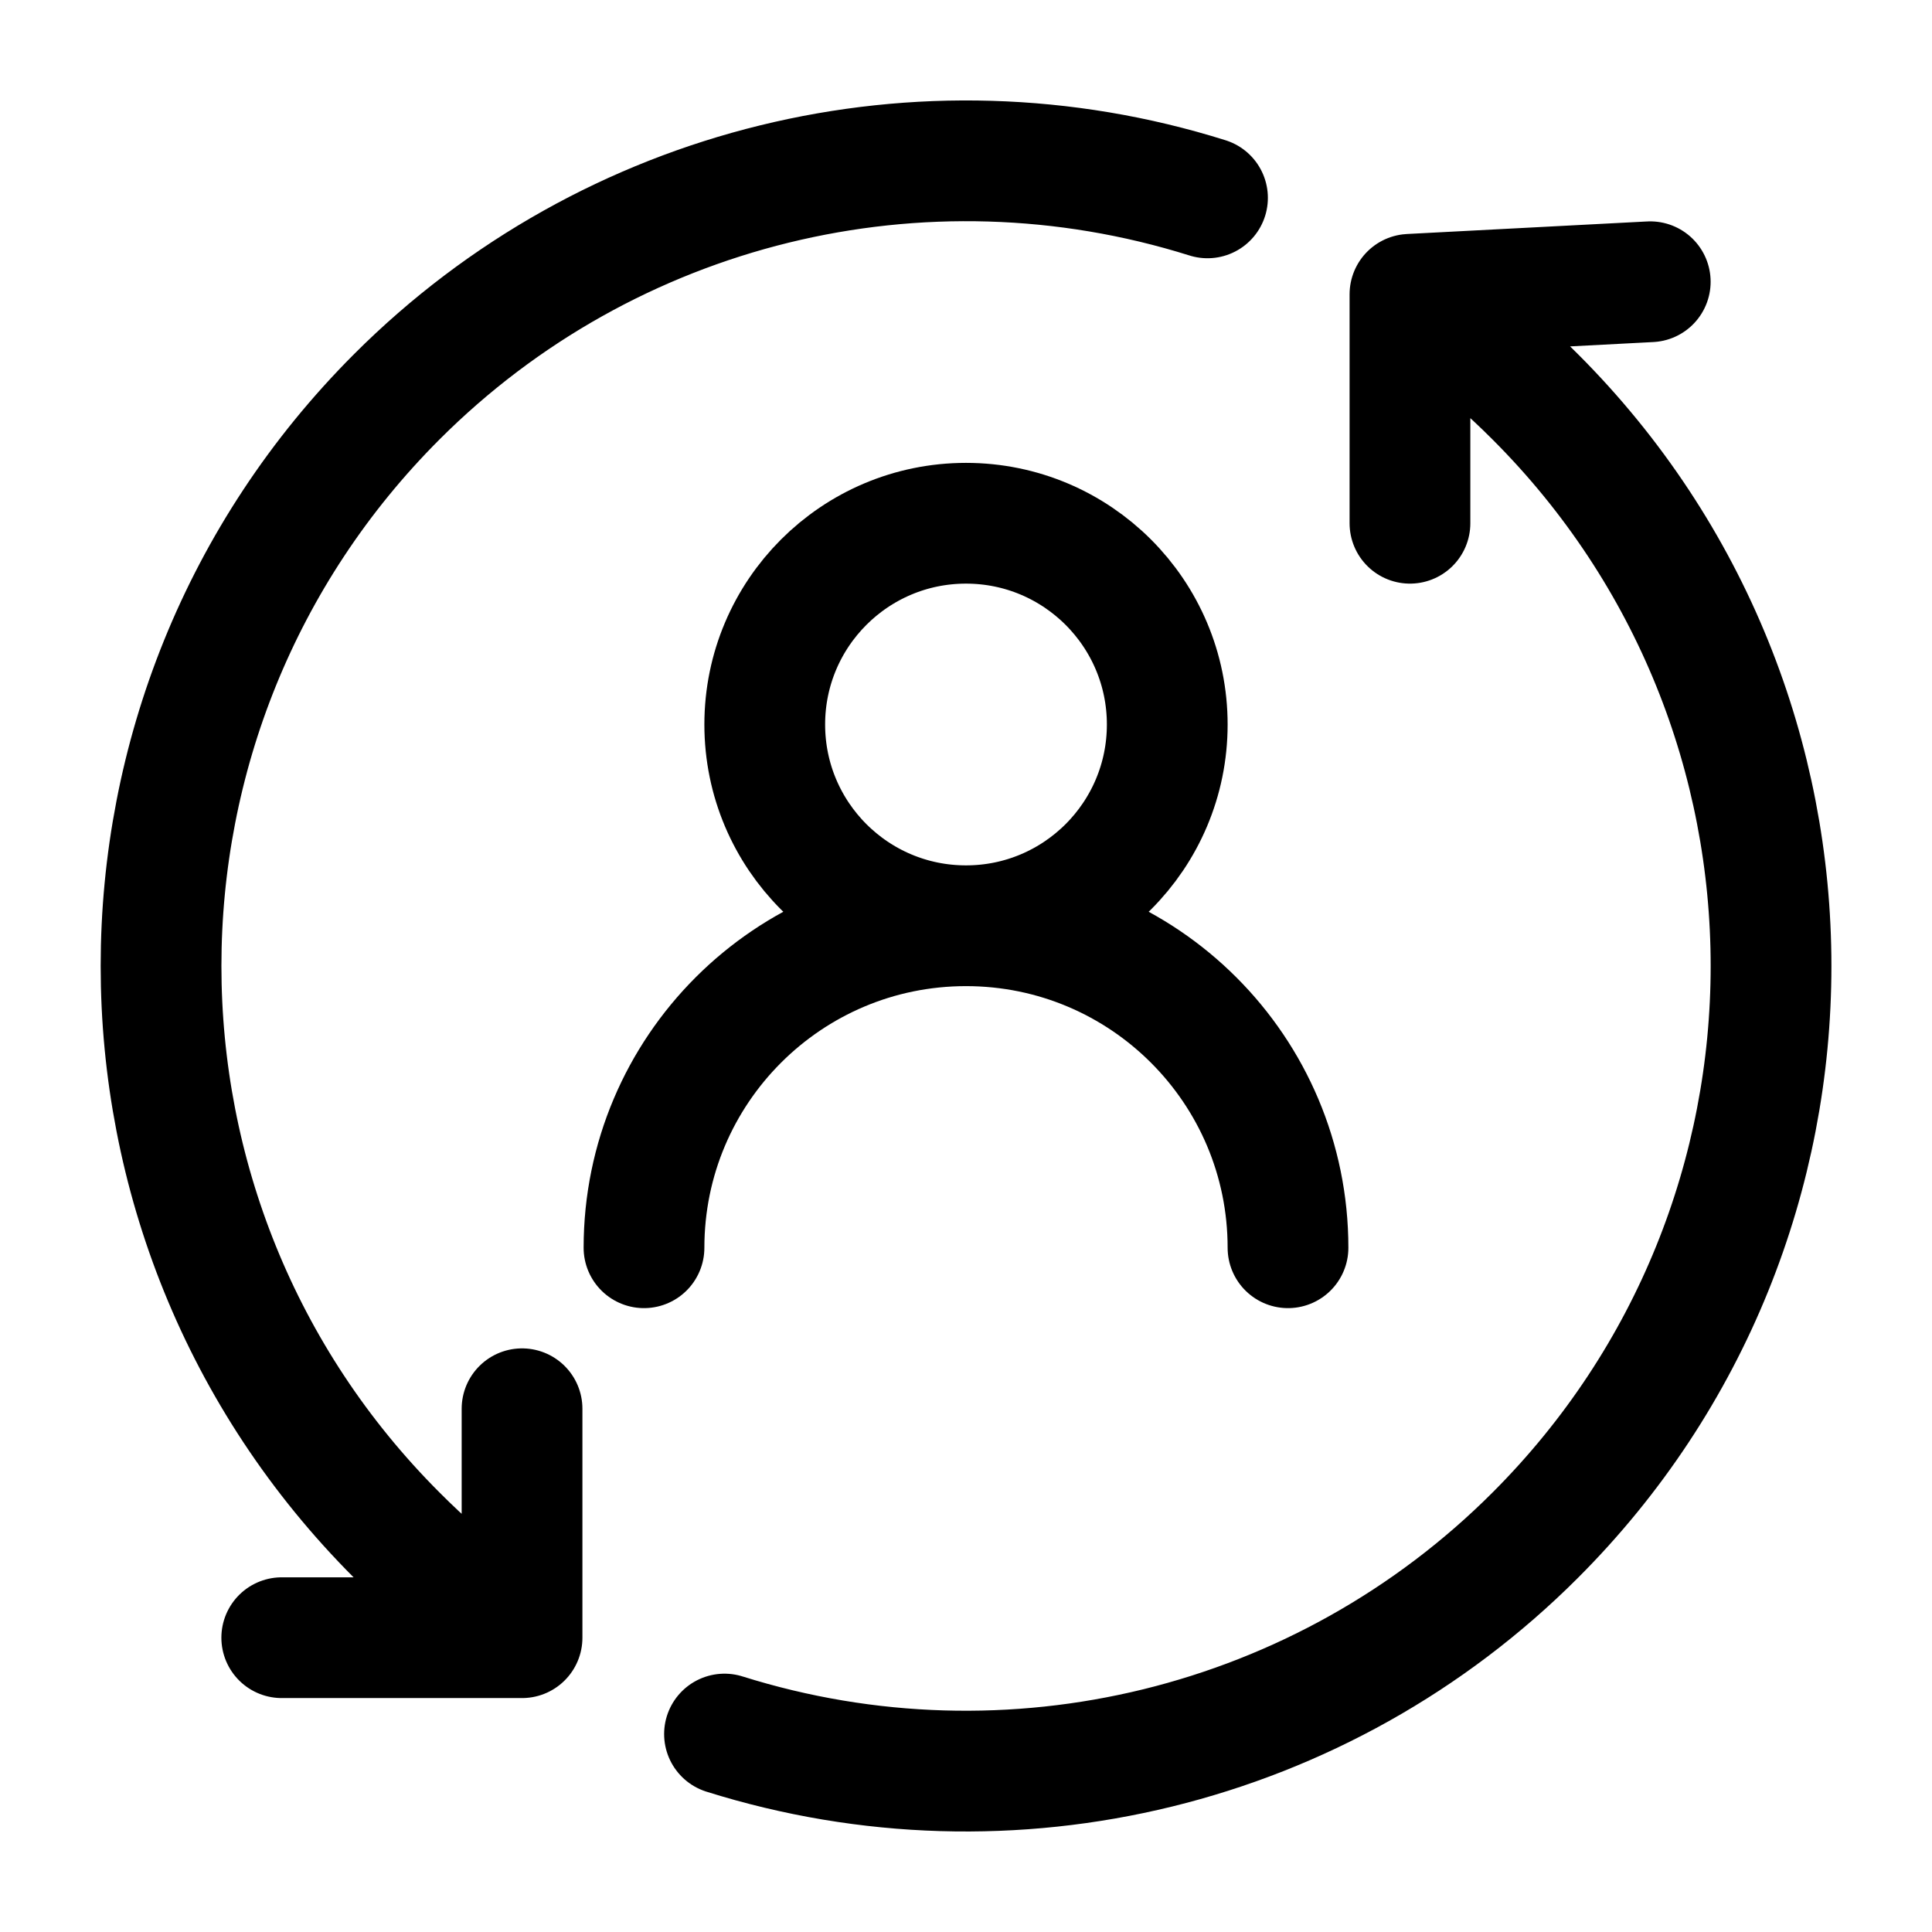
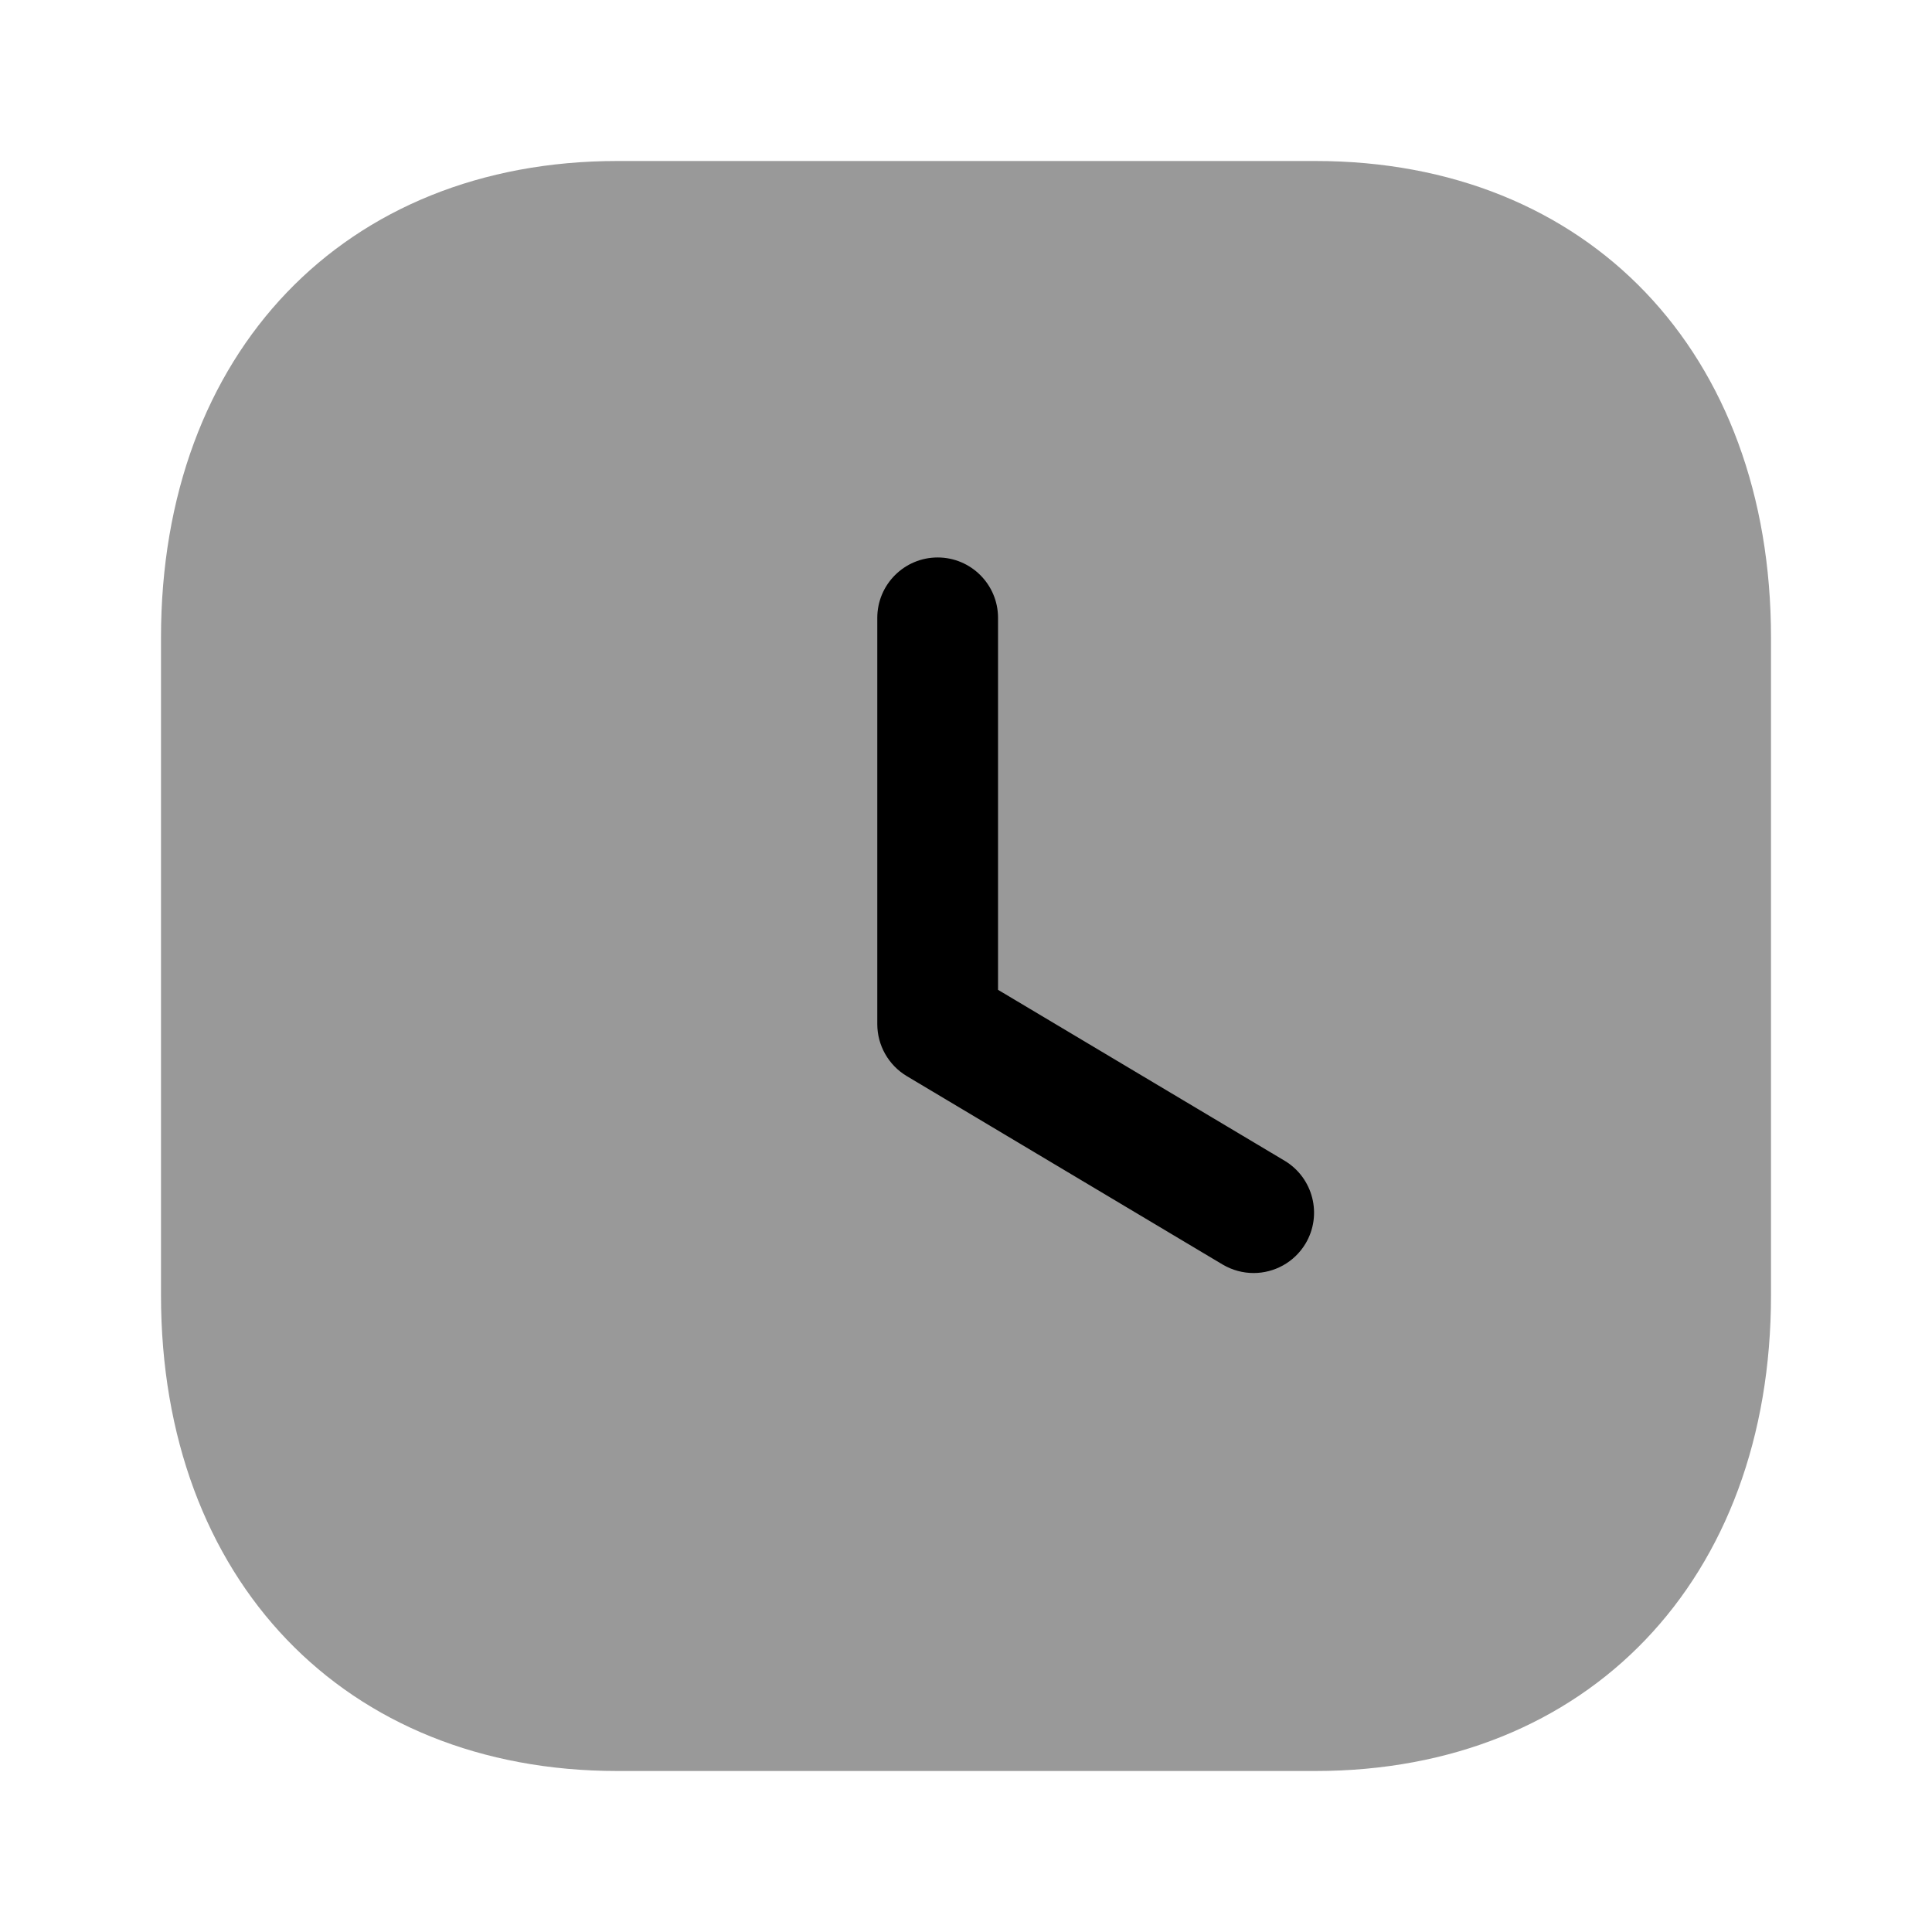
- <svg xmlns="http://www.w3.org/2000/svg" width="24" height="24" viewBox="0 0 24 24">
-   <g fill="none" stroke="currentColor" stroke-linecap="round" stroke-linejoin="round" stroke-width="1.5">
-     <path d="M3.5 20.344h2.985V17.5m11.03-11V3.656L20.5 3.5M15 2.458a10 10 0 0 0-10.07 2.47c-3.906 3.906-3.906 10.238 0 14.143q.508.51 1.068.929M9 21.541a10 10 0 0 0 10.071-2.47c3.906-3.905 3.906-10.237 0-14.142q-.509-.51-1.069-.929" />
-     <path d="M12 11.5a2.5 2.5 0 1 0 0-5a2.5 2.5 0 0 0 0 5m0 0a4 4 0 0 0-4 4m4-4a4 4 0 0 1 4 4" />
+ <svg xmlns="http://www.w3.org/2000/svg" width="24" height="24" viewBox="0 0 24 24" fill="none">
+   <g id="Iconly/Regular/Bulk/Time Square">
+     <g id="Time Square">
+       <path id="Fill 3" opacity="0.4" d="M16.34 2H7.67C4.28 2 2 4.38 2 7.92V16.09C2 19.62 4.28 22 7.67 22H16.34C19.73 22 22 19.62 22 16.09V7.92C22 4.38 19.73 2 16.34 2Z" fill="black" />
+       <path id="Fill 1" d="M15.573 15.814C15.442 15.814 15.31 15.78 15.189 15.709L11.263 13.367C11.037 13.231 10.898 12.986 10.898 12.722V7.675C10.898 7.261 11.234 6.925 11.648 6.925C12.062 6.925 12.398 7.261 12.398 7.675V12.296L15.958 14.419C16.313 14.632 16.43 15.092 16.218 15.448C16.077 15.683 15.828 15.814 15.573 15.814Z" fill="black" />
+     </g>
  </g>
</svg>
